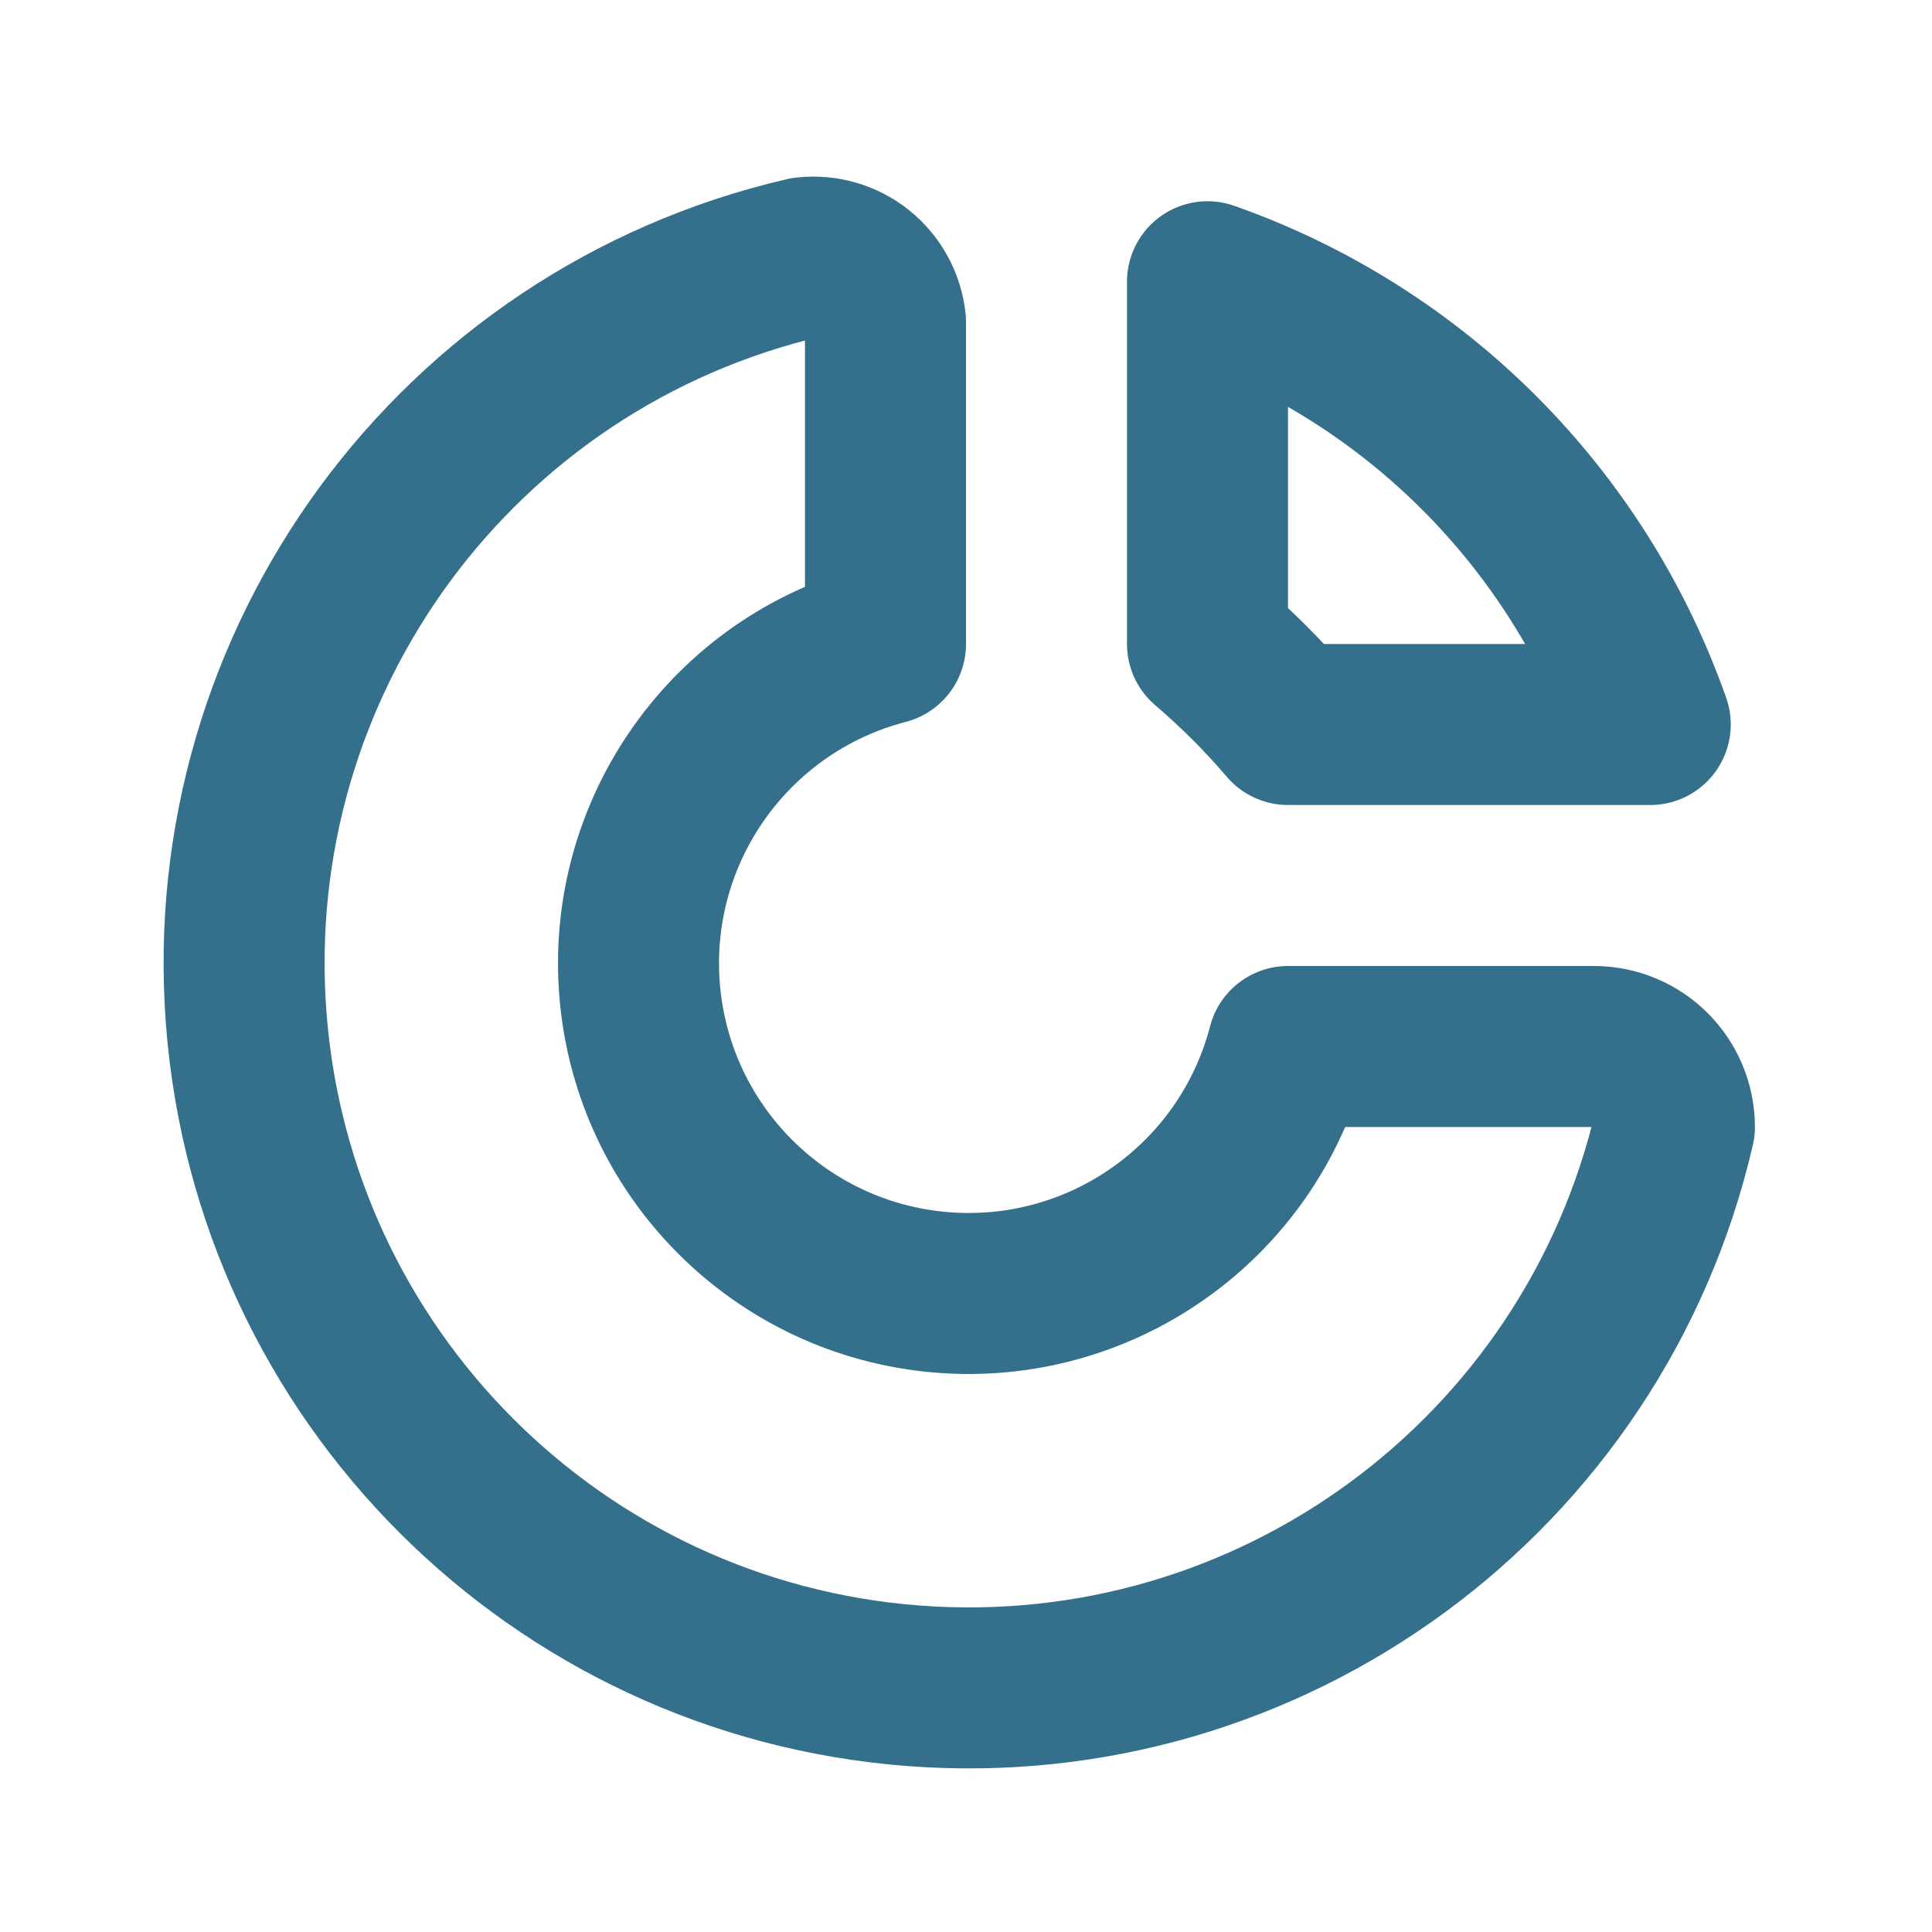
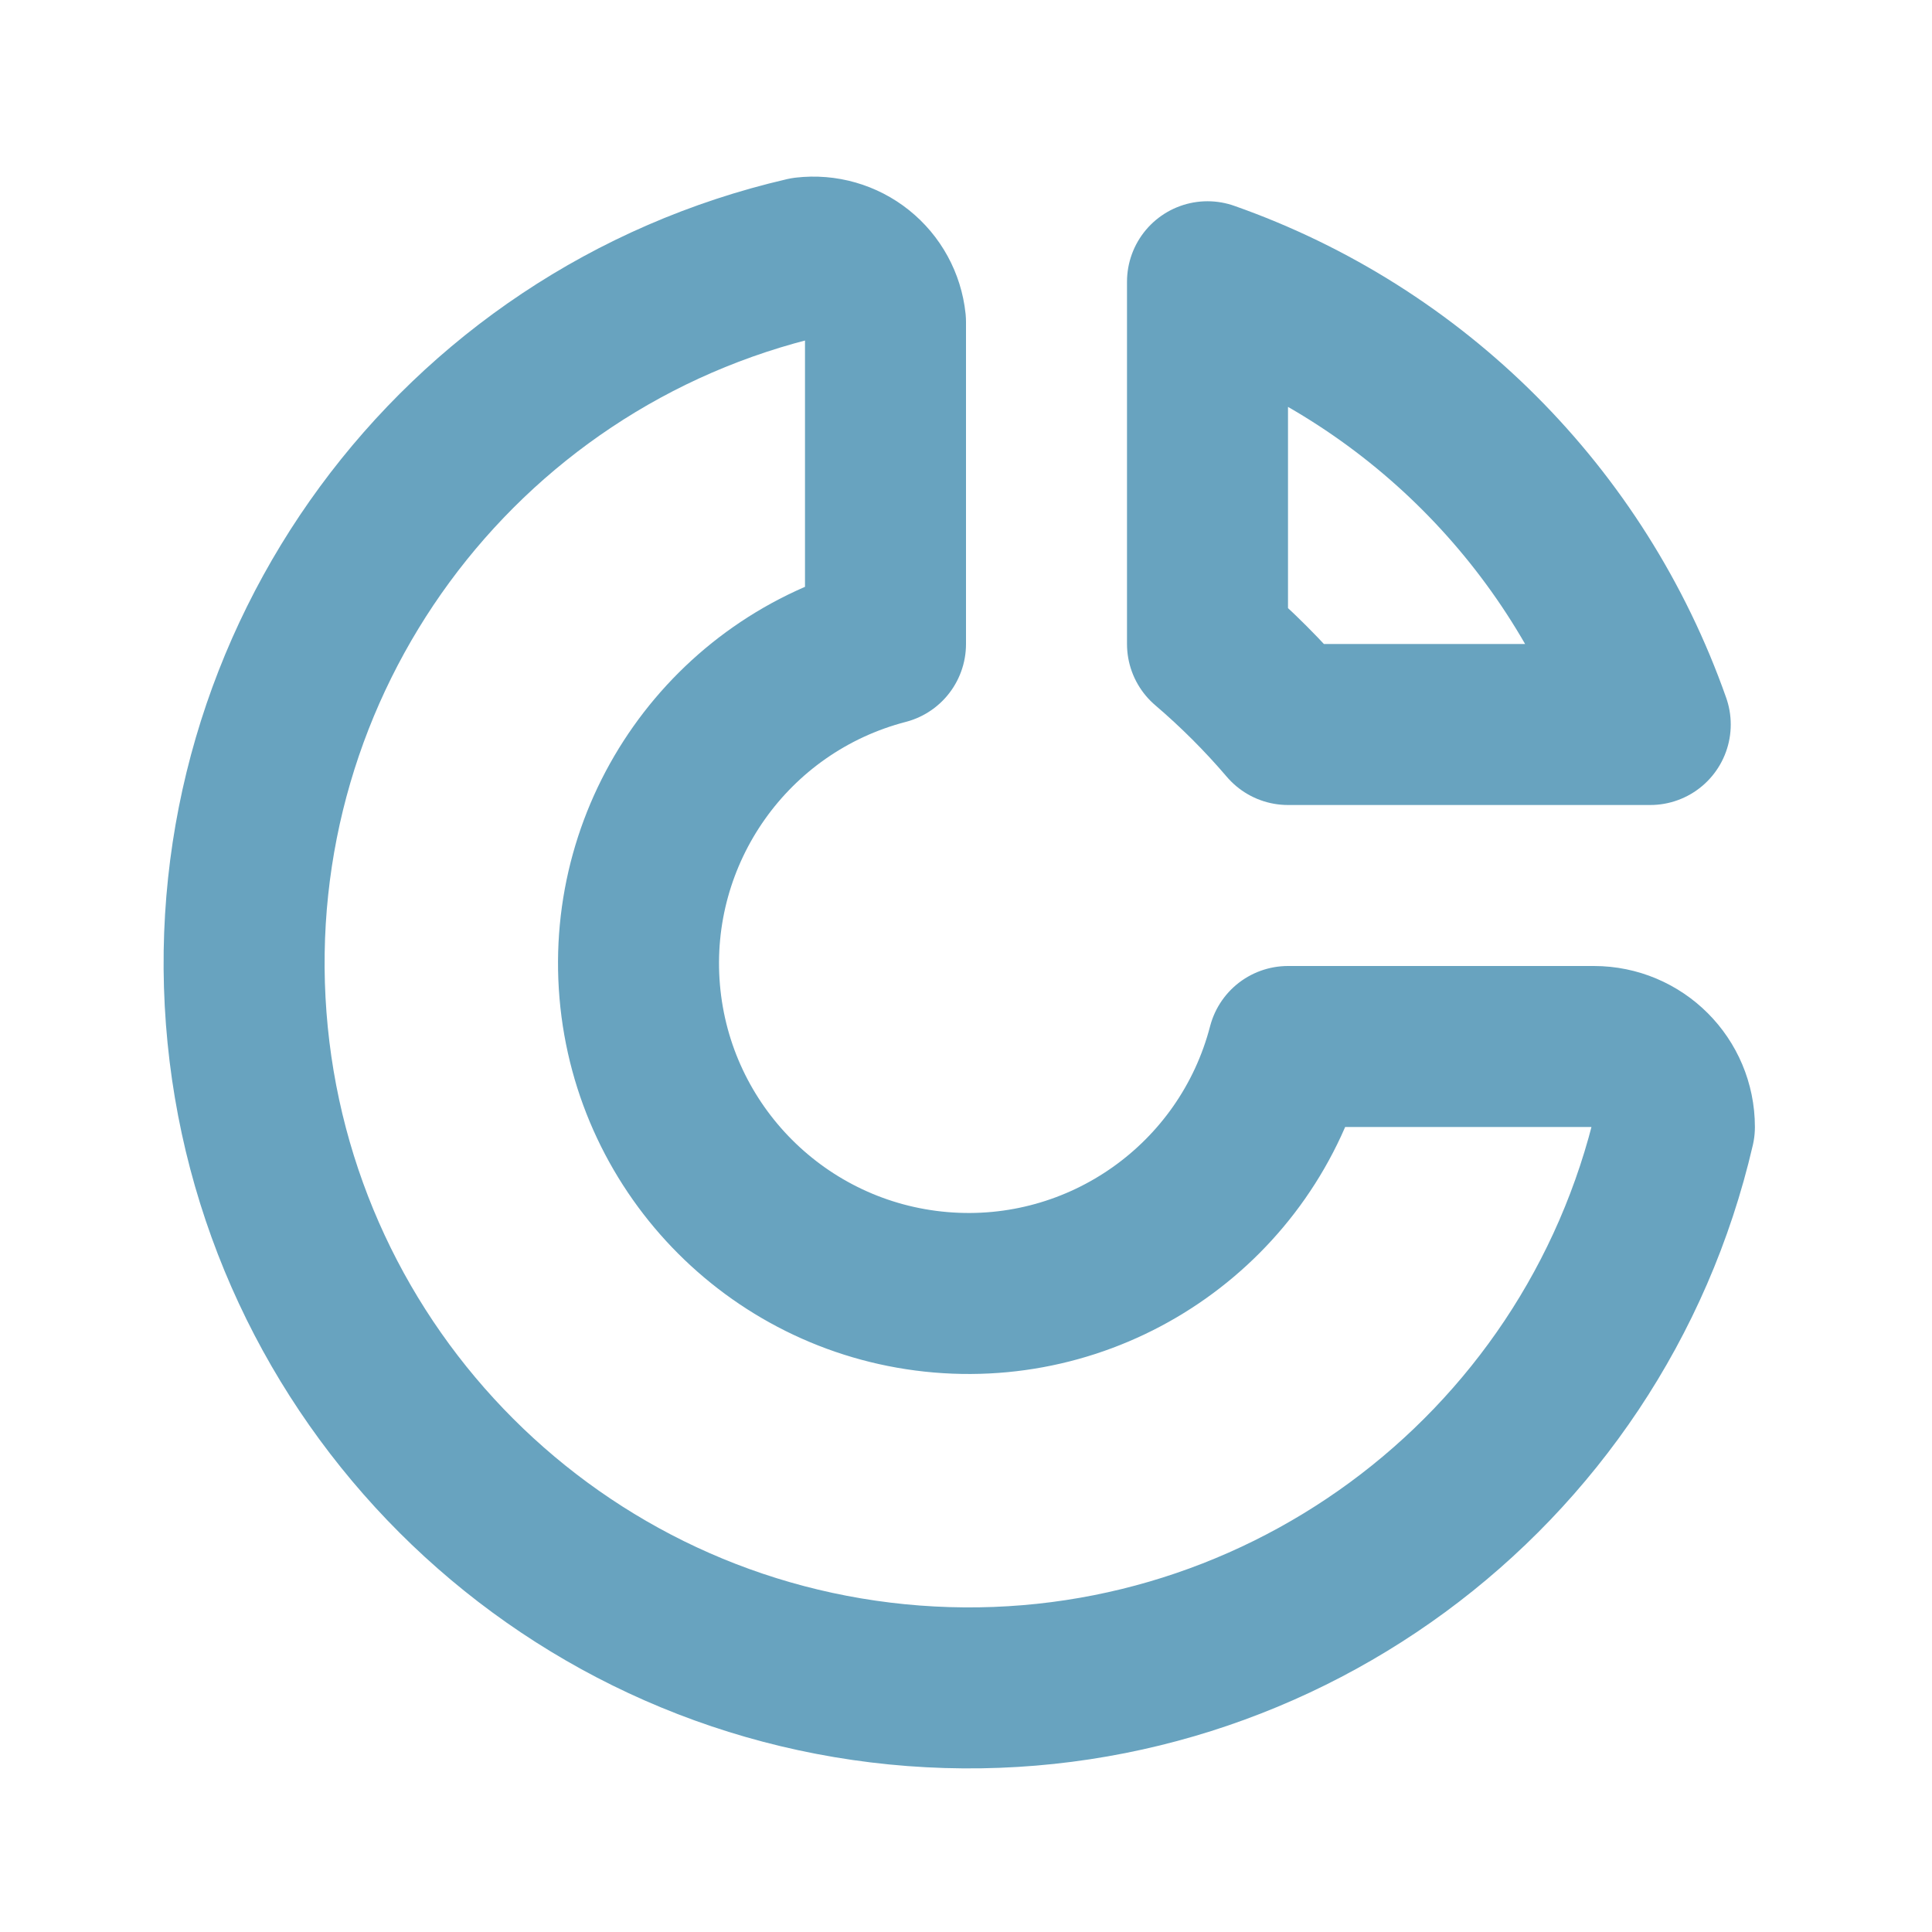
- <svg xmlns="http://www.w3.org/2000/svg" class="icon icon-tabler icon-tabler-chart-donut" width="24" height="24" viewBox="0 0 24 24" stroke-width="2" stroke="#346f8b" fill="none" stroke-linecap="round" stroke-linejoin="round">
+ <svg xmlns="http://www.w3.org/2000/svg" class="icon icon-tabler icon-tabler-chart-donut" width="24" height="24" viewBox="0 0 24 24" stroke-width="2" stroke="#68a3bf" fill="none" stroke-linecap="round" stroke-linejoin="round">
  <path stroke="none" d="M0 0h24v24H0z" fill="none" />
  <path d="M10 3.2a9 9 0 1 0 10.8 10.8a1 1 0 0 0 -1 -1h-3.8a4.1 4.1 0 1 1 -5 -5v-4a.9 .9 0 0 0 -1 -.8" />
  <path d="M15 3.5a9 9 0 0 1 5.5 5.5h-4.5a9 9 0 0 0 -1 -1v-4.5" />
</svg>
